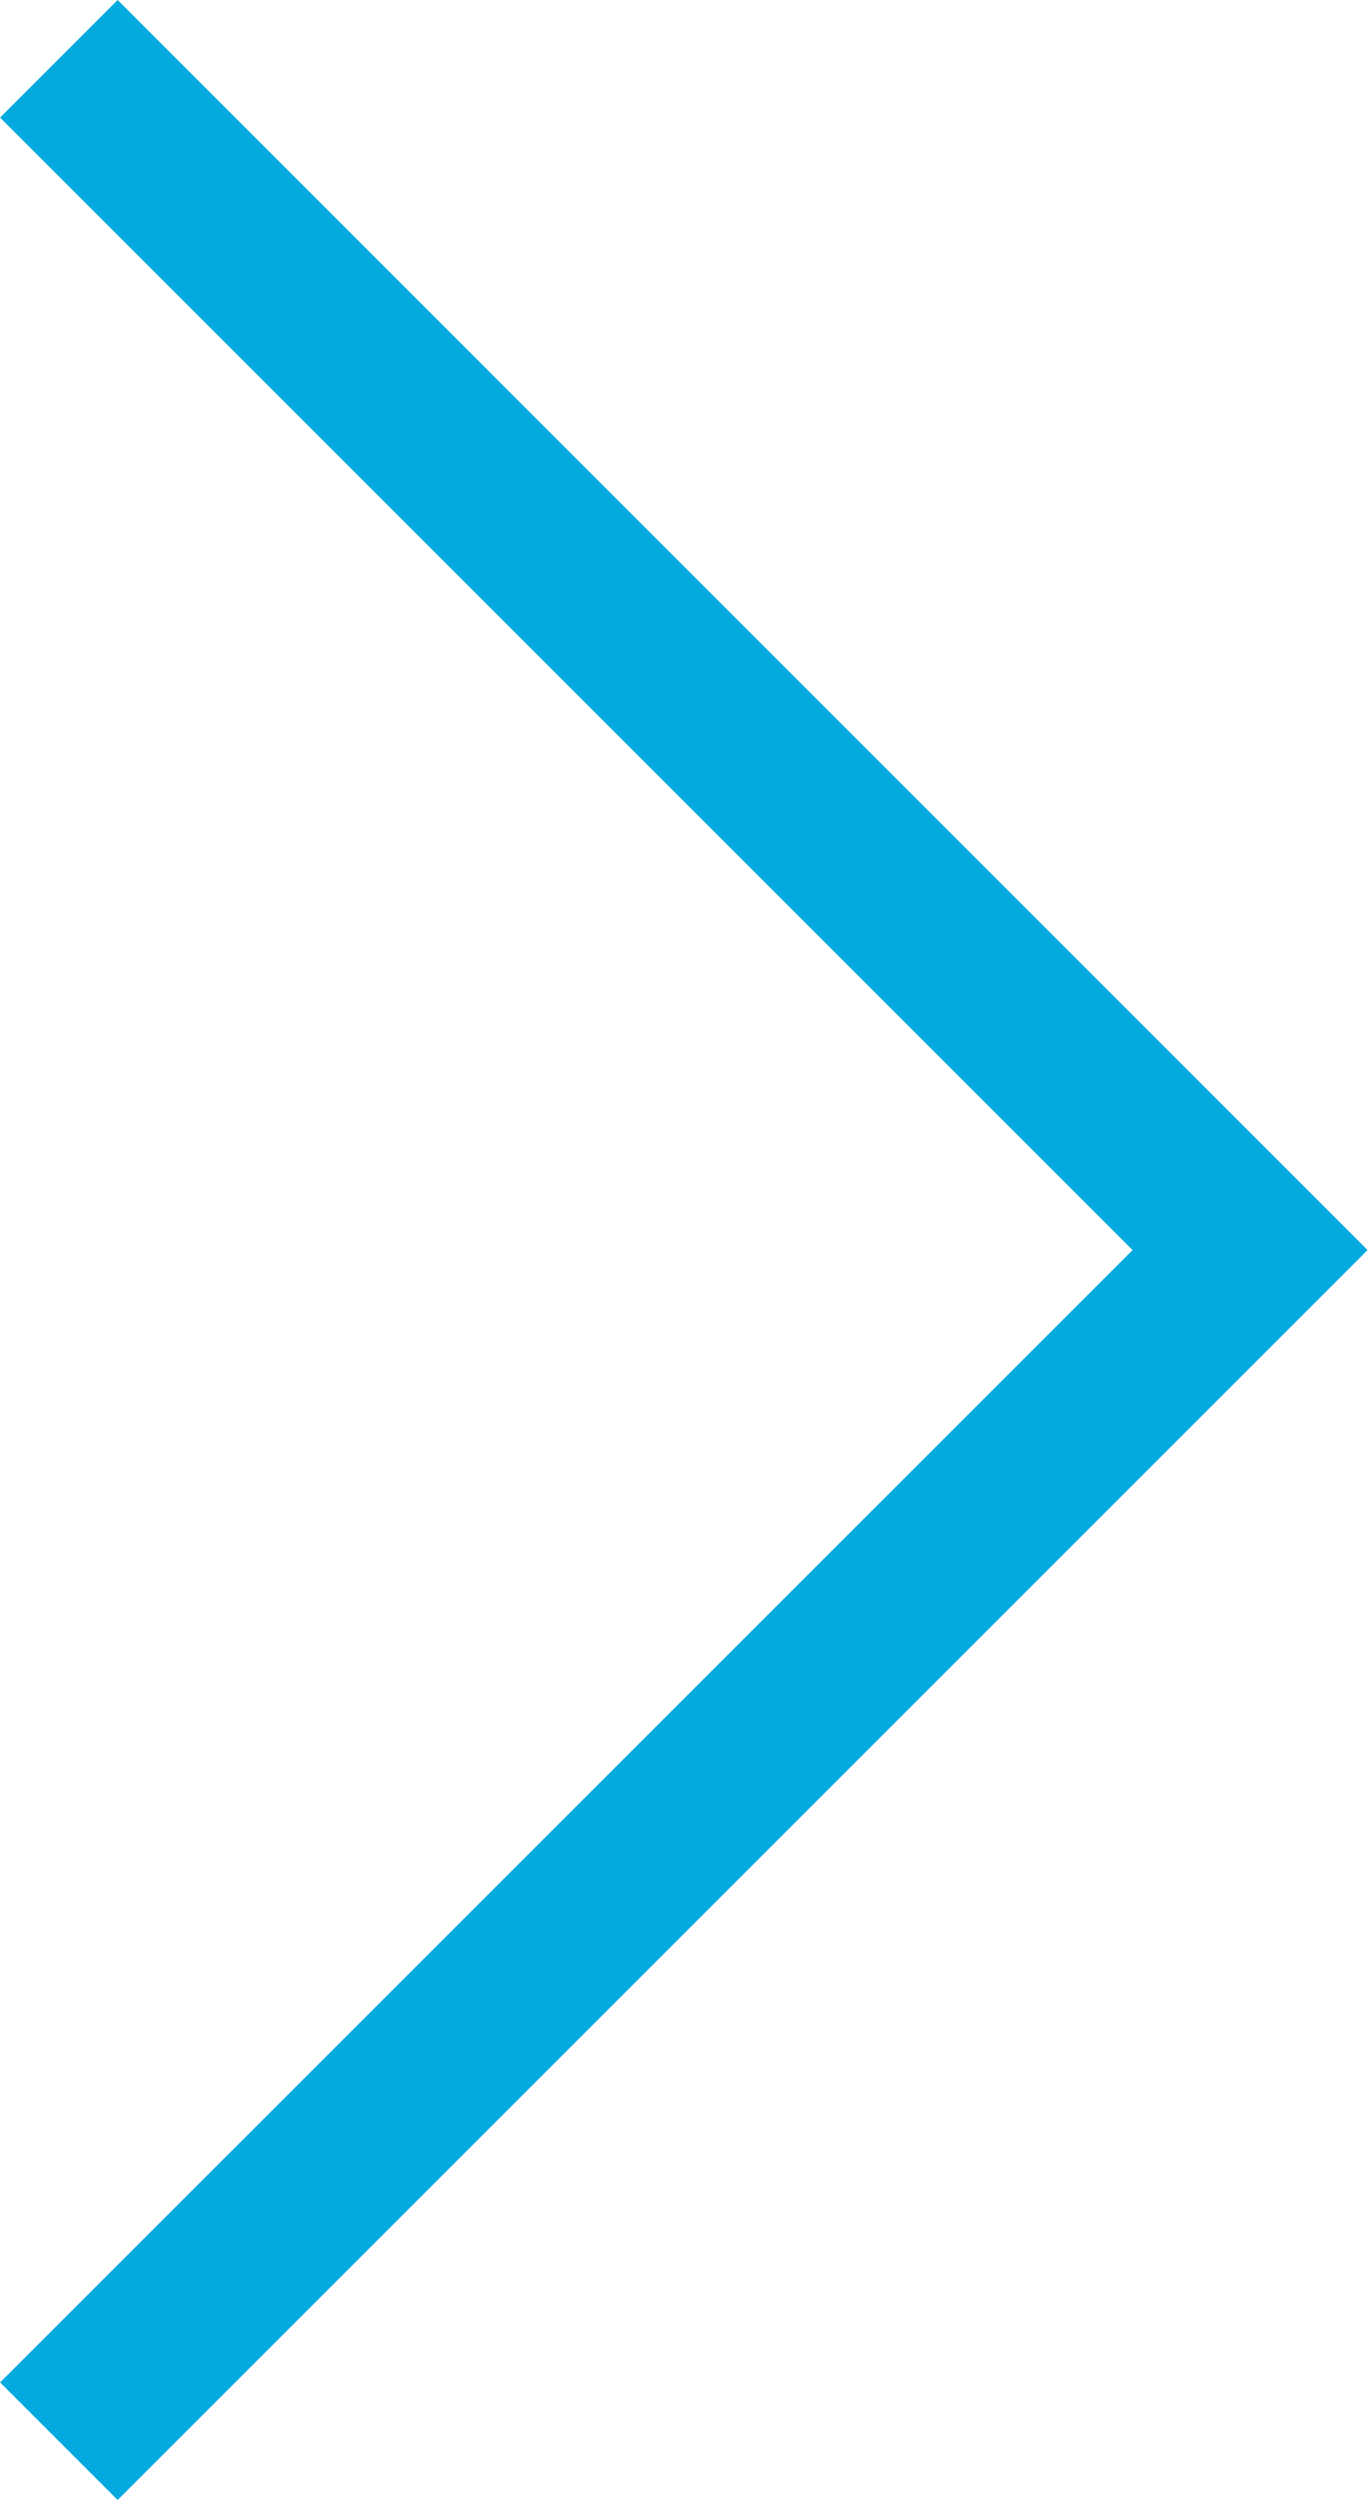
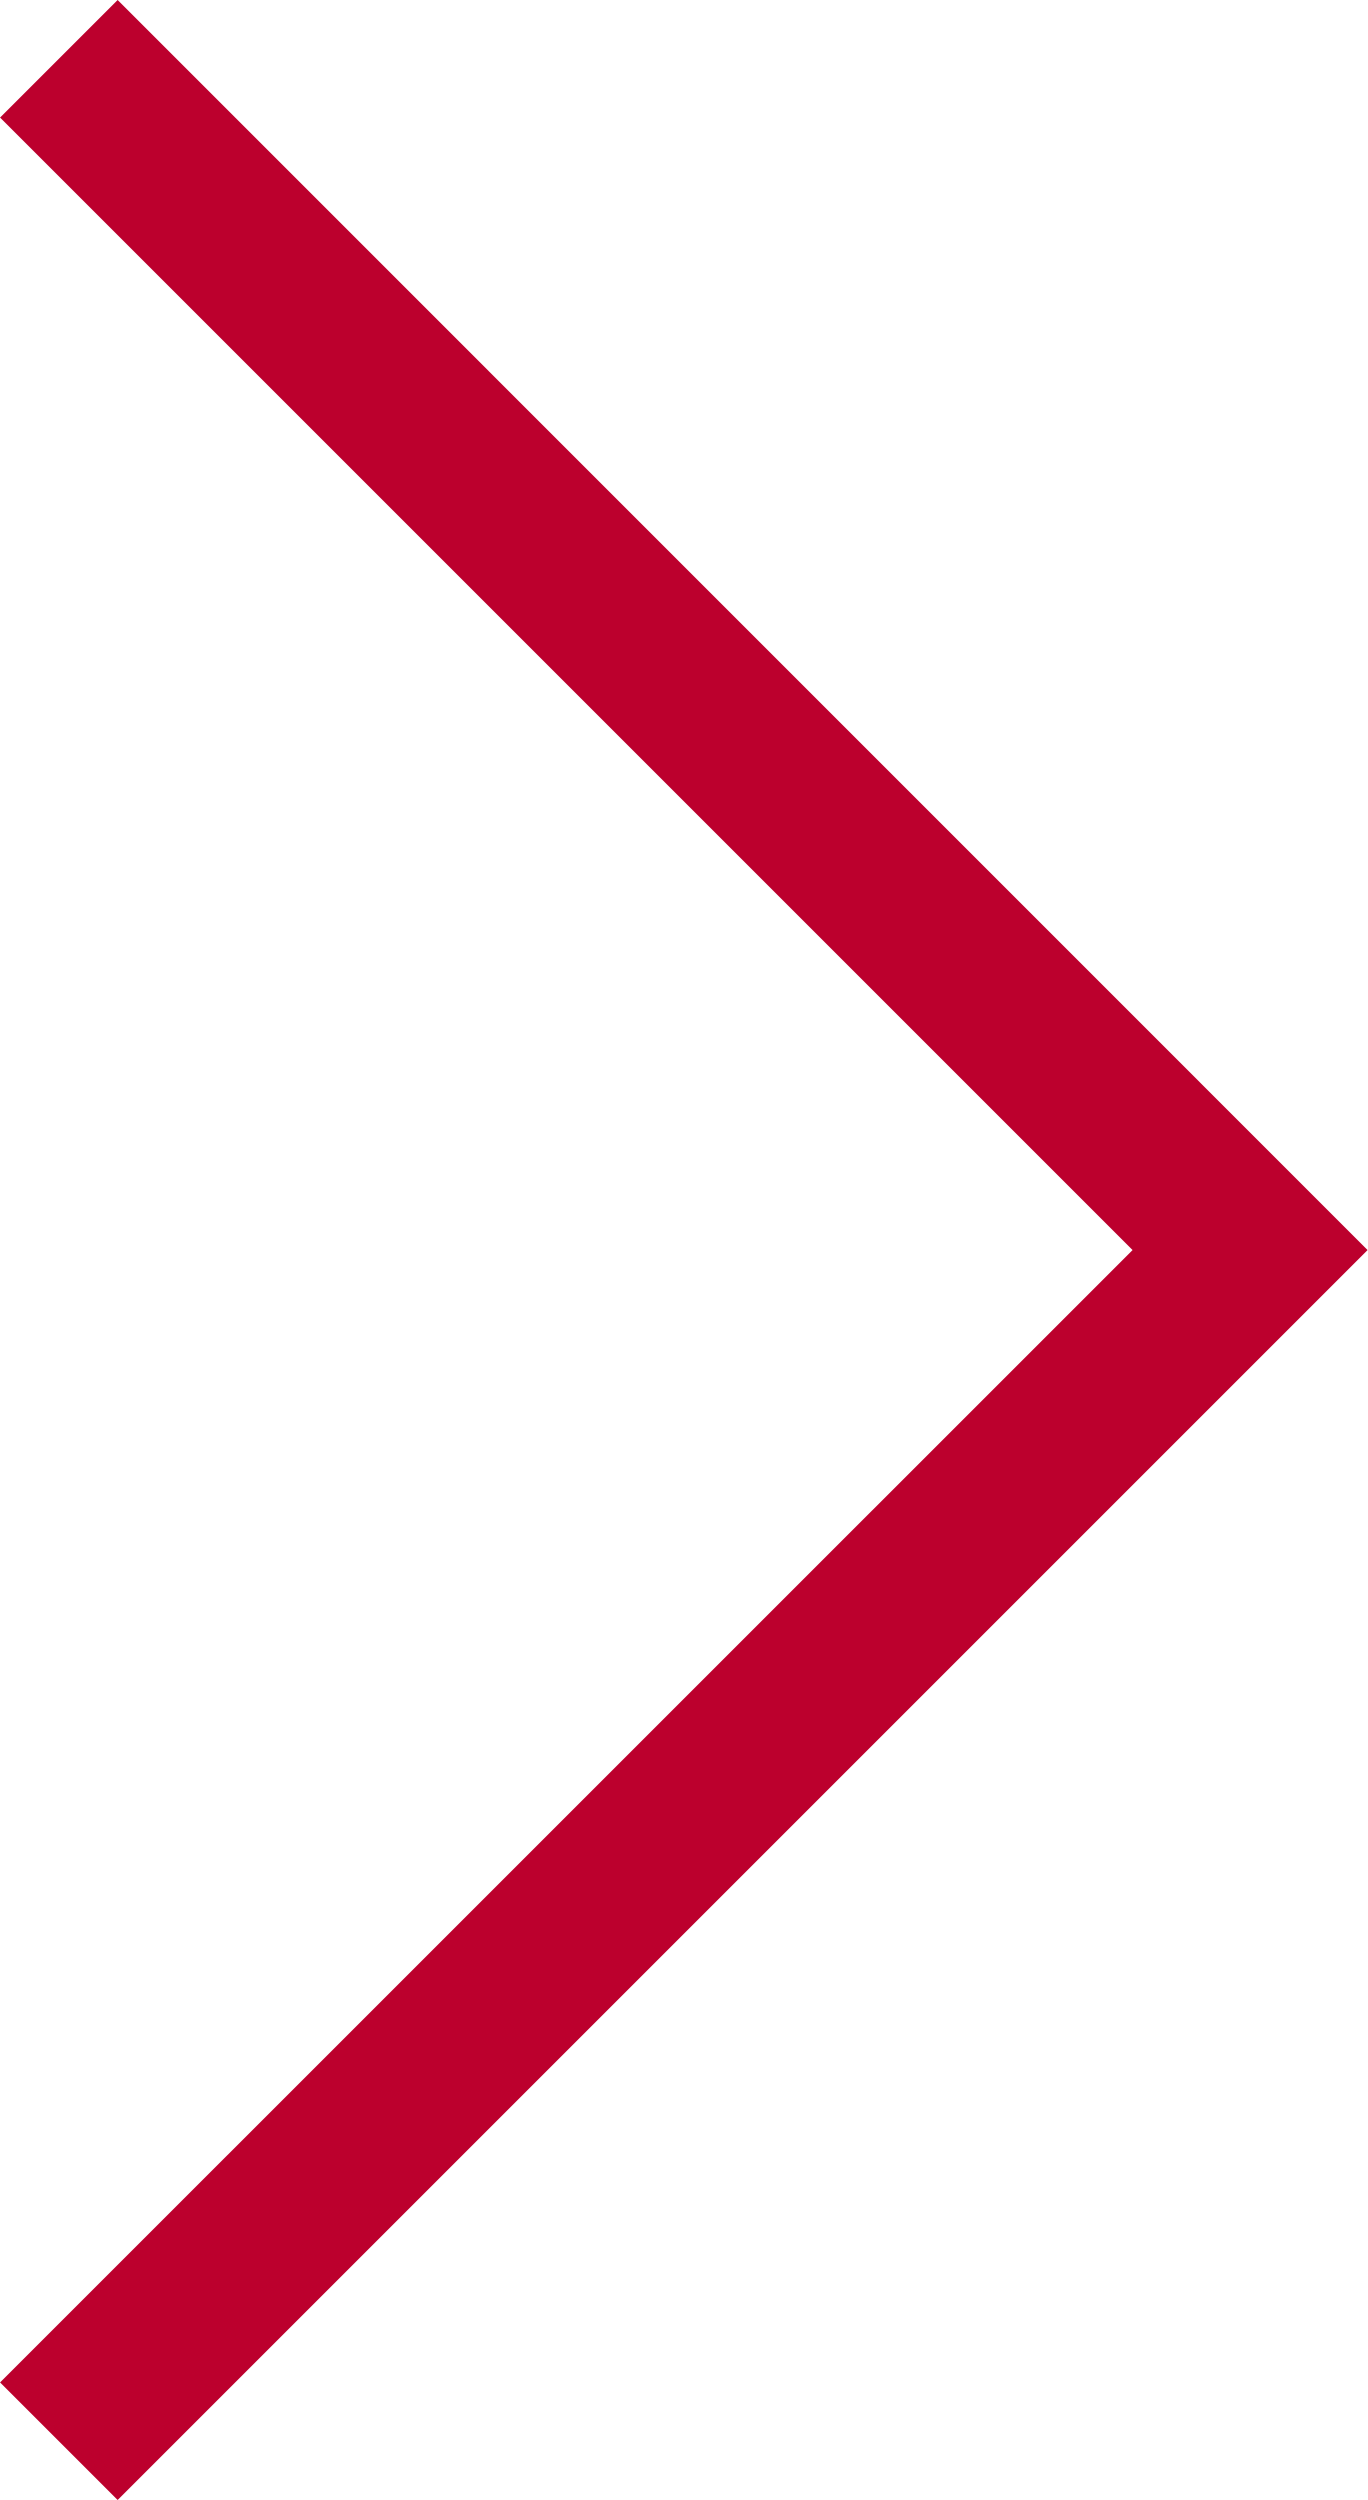
<svg xmlns="http://www.w3.org/2000/svg" width="40.63mm" height="74.27mm" viewBox="0 0 115.16 210.53">
  <defs>
-     <style>.a{fill:#02aadf;}</style>
+     <style>.a{fill:#bc002d;}</style>
  </defs>
  <polygon class="a" points="0 200.63 9.9 210.53 115.16 105.27 9.9 0 0 9.9 95.37 105.27 0 200.63" />
</svg>
